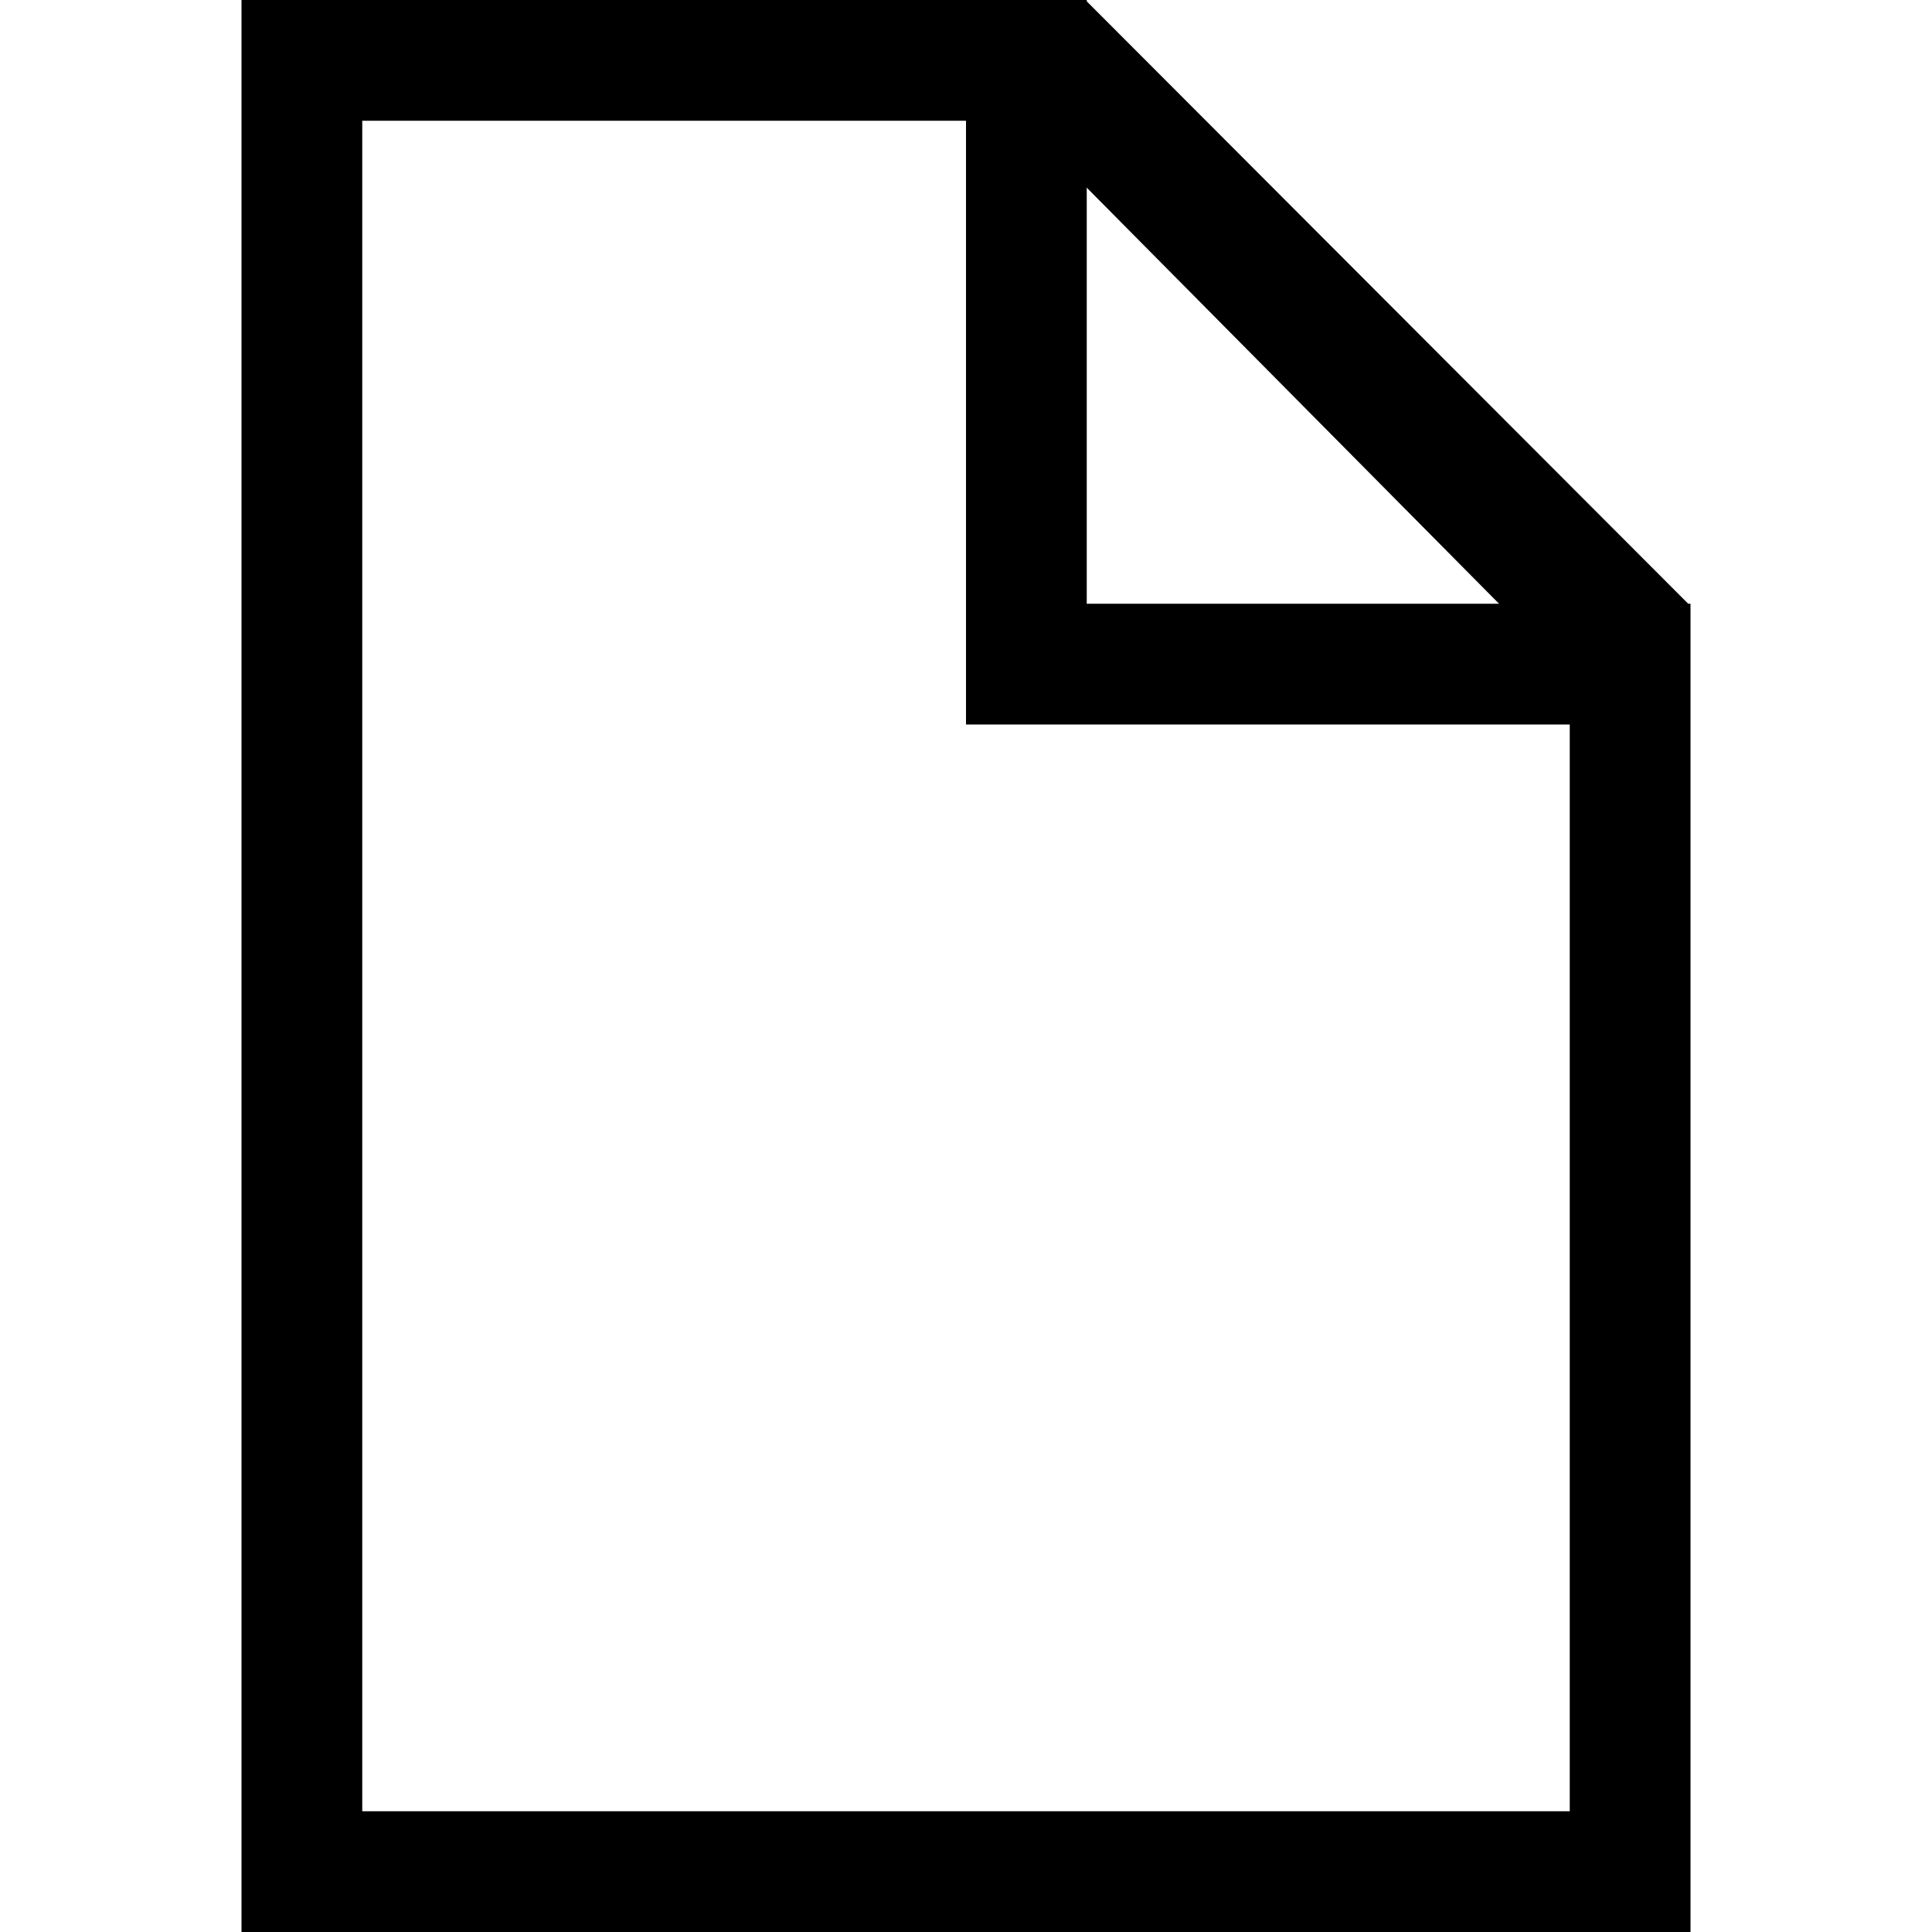
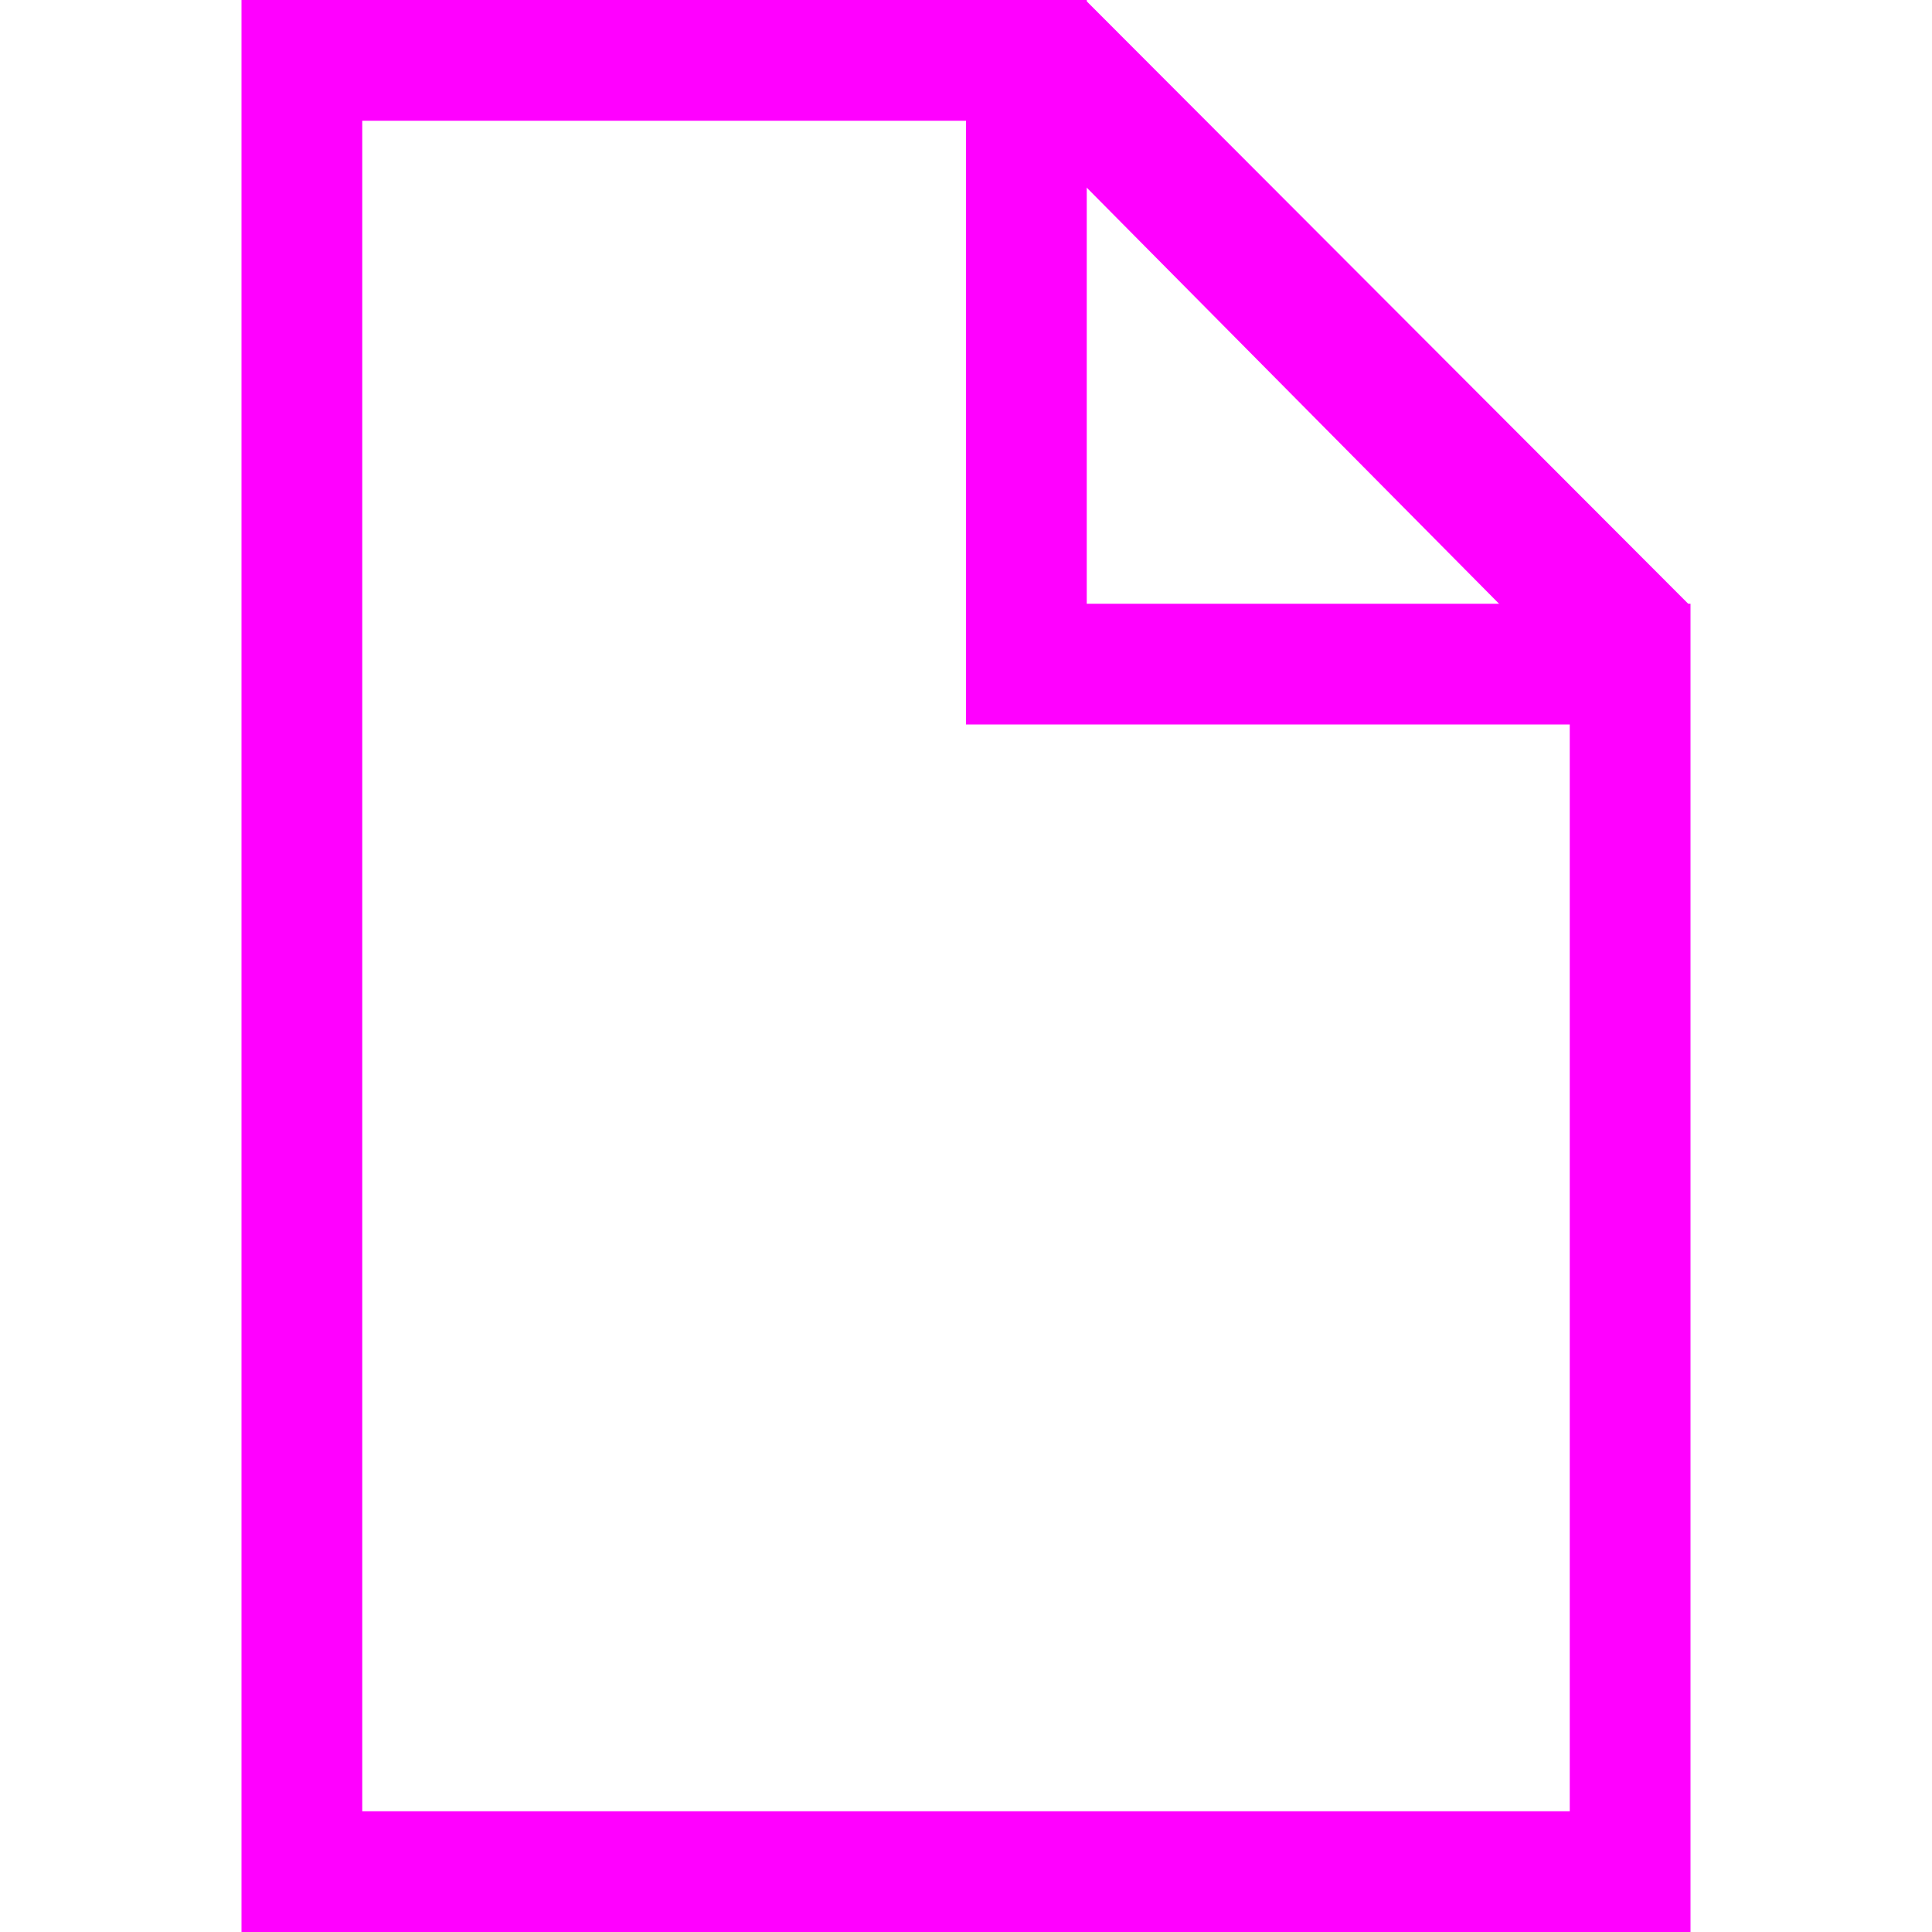
<svg xmlns="http://www.w3.org/2000/svg" width="16" height="16" viewBox="0 0 16 16">
  <g fill="none" fill-rule="evenodd">
    <rect width="16" height="16" />
-     <path fill="#000000" fill-rule="nonzero" d="M3,1 L3,15 L13,15 L13,6 L8,6 L8,1 L3,1 Z M9,5 L14,5 L14,16 L2,16 L2,0 L9,0 L9,5 Z" />
-     <polygon fill="#000000" points="8.989 0 13.994 5.013 13.011 5.602 8 .545" />
+     <path fill="#FF00FF" fill-rule="nonzero" d="M3,1 L3,15 L13,15 L13,6 L8,6 L8,1 L3,1 Z M9,5 L14,5 L14,16 L2,16 L2,0 L9,0 L9,5 Z" />
+     <polygon fill="#FF00FF" points="8.989 0 13.994 5.013 13.011 5.602 8 .545" />
  </g>
</svg>
